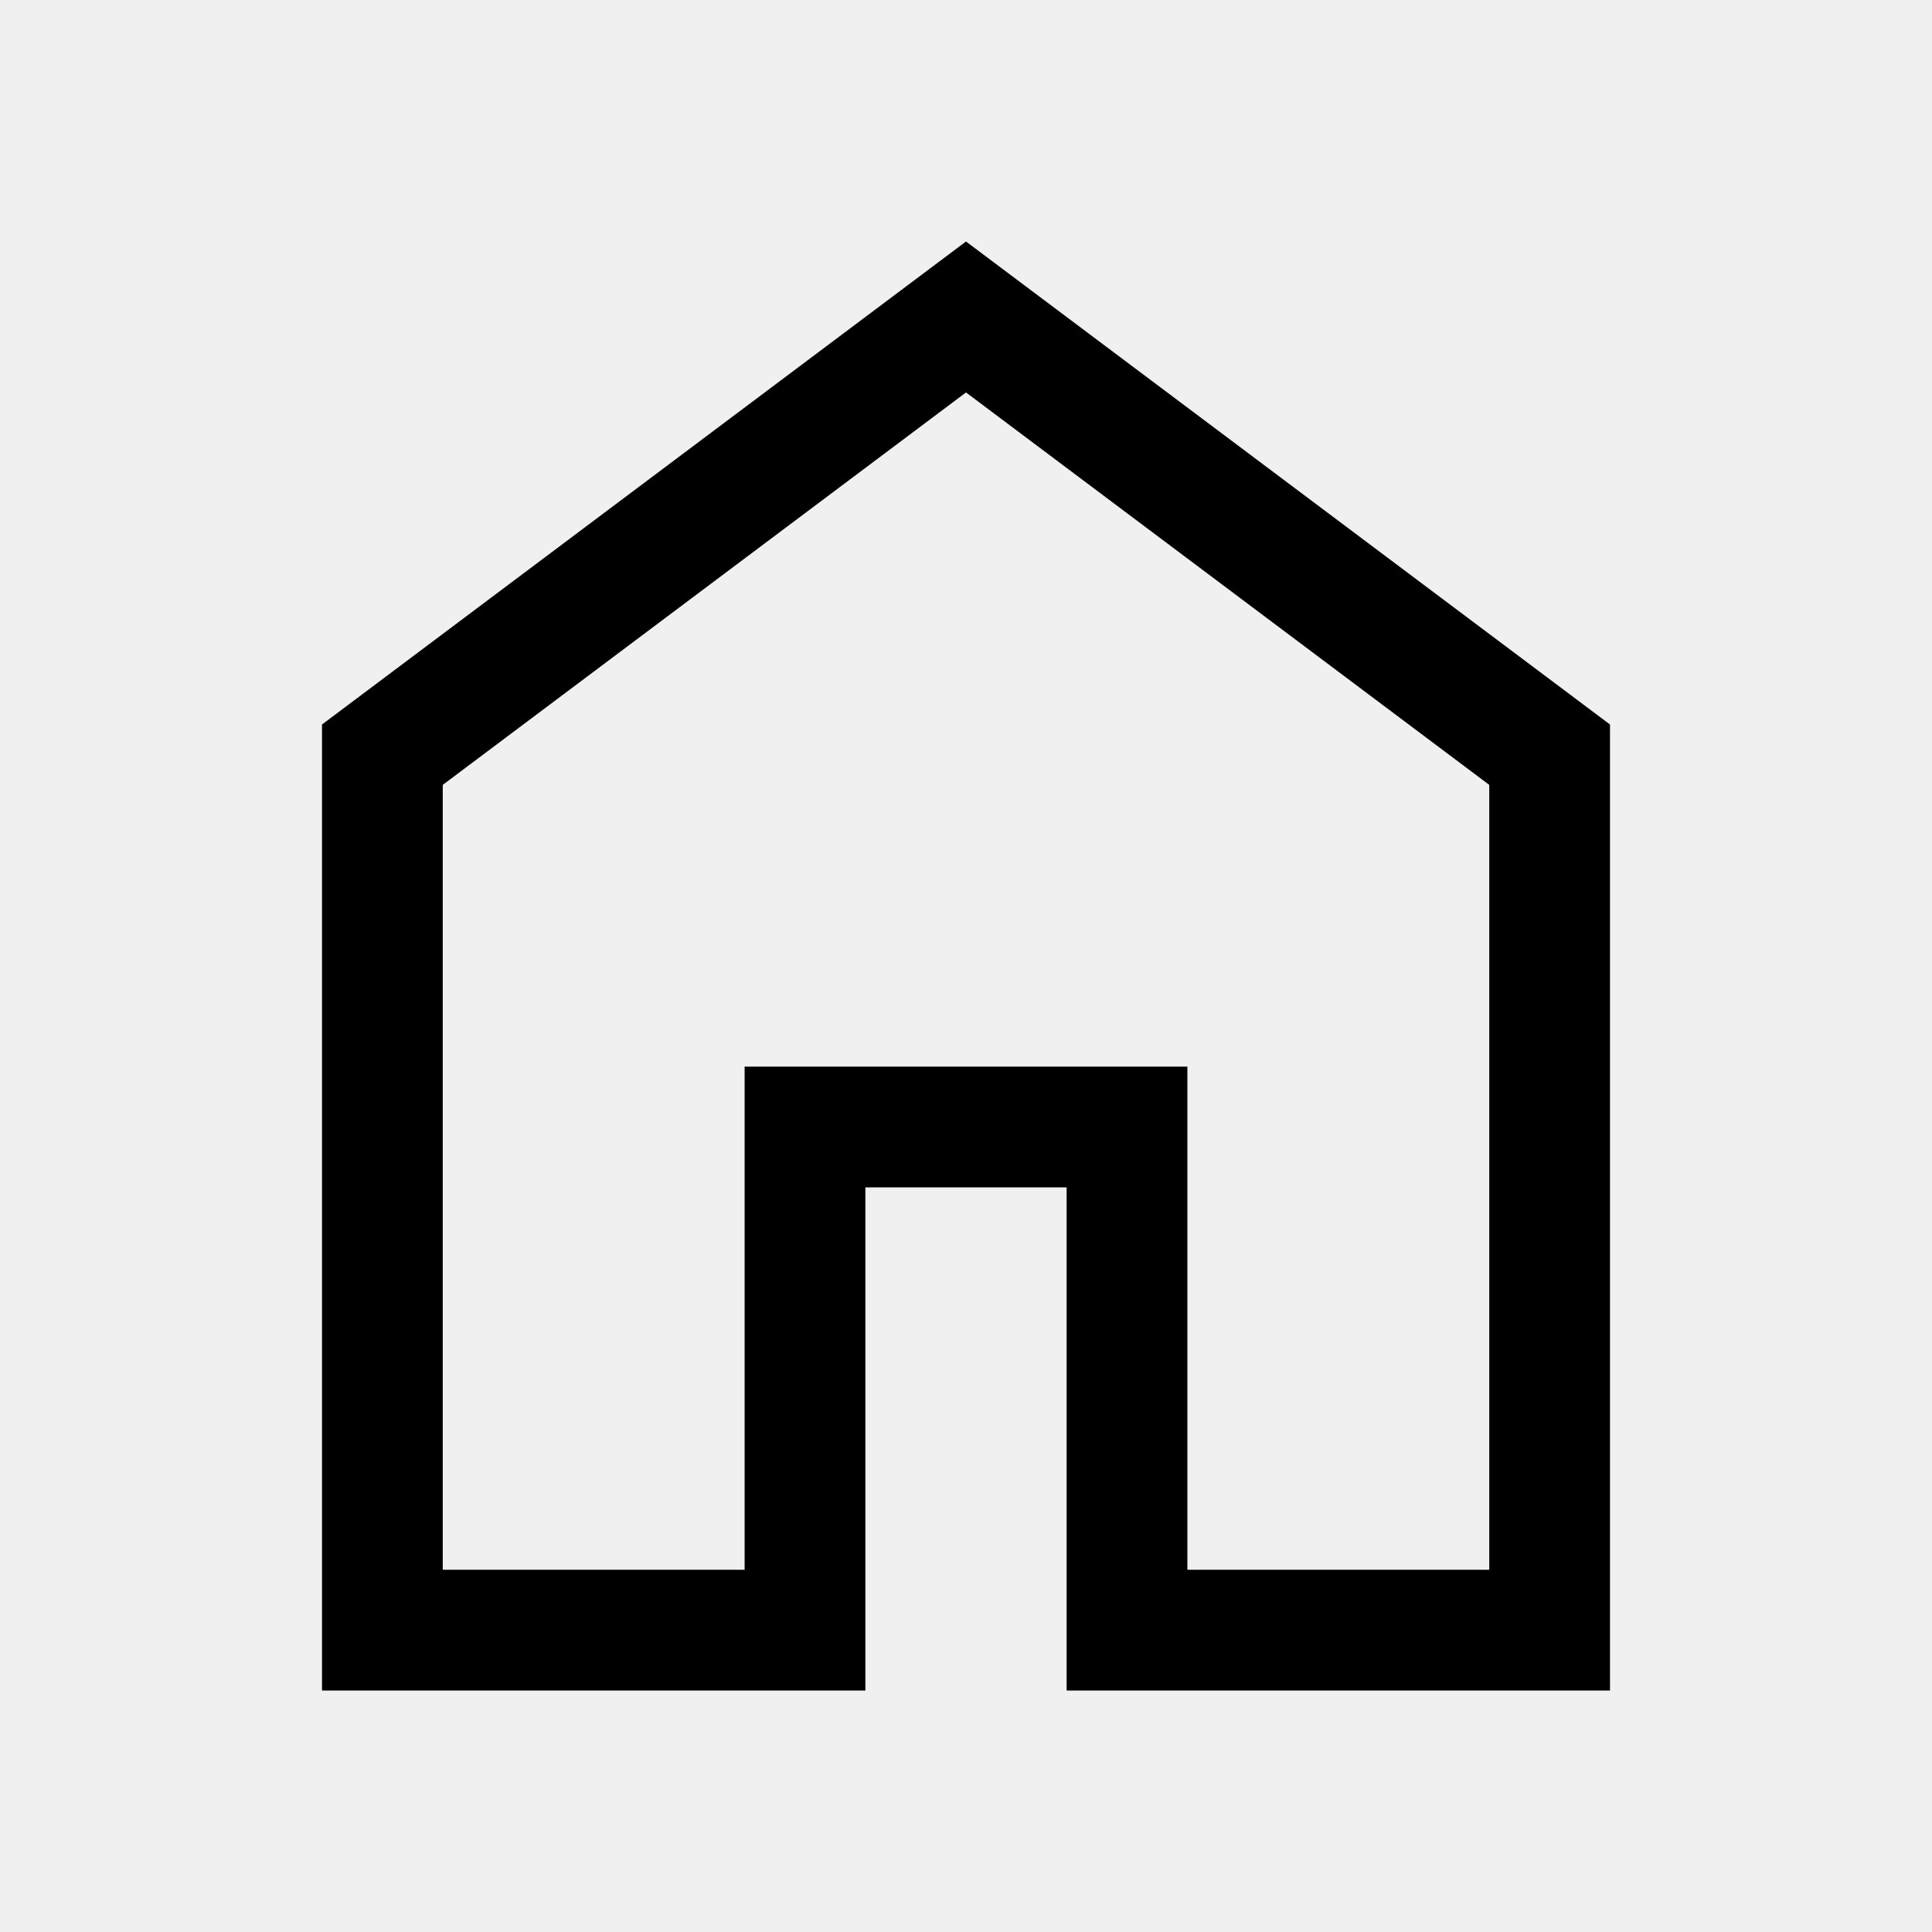
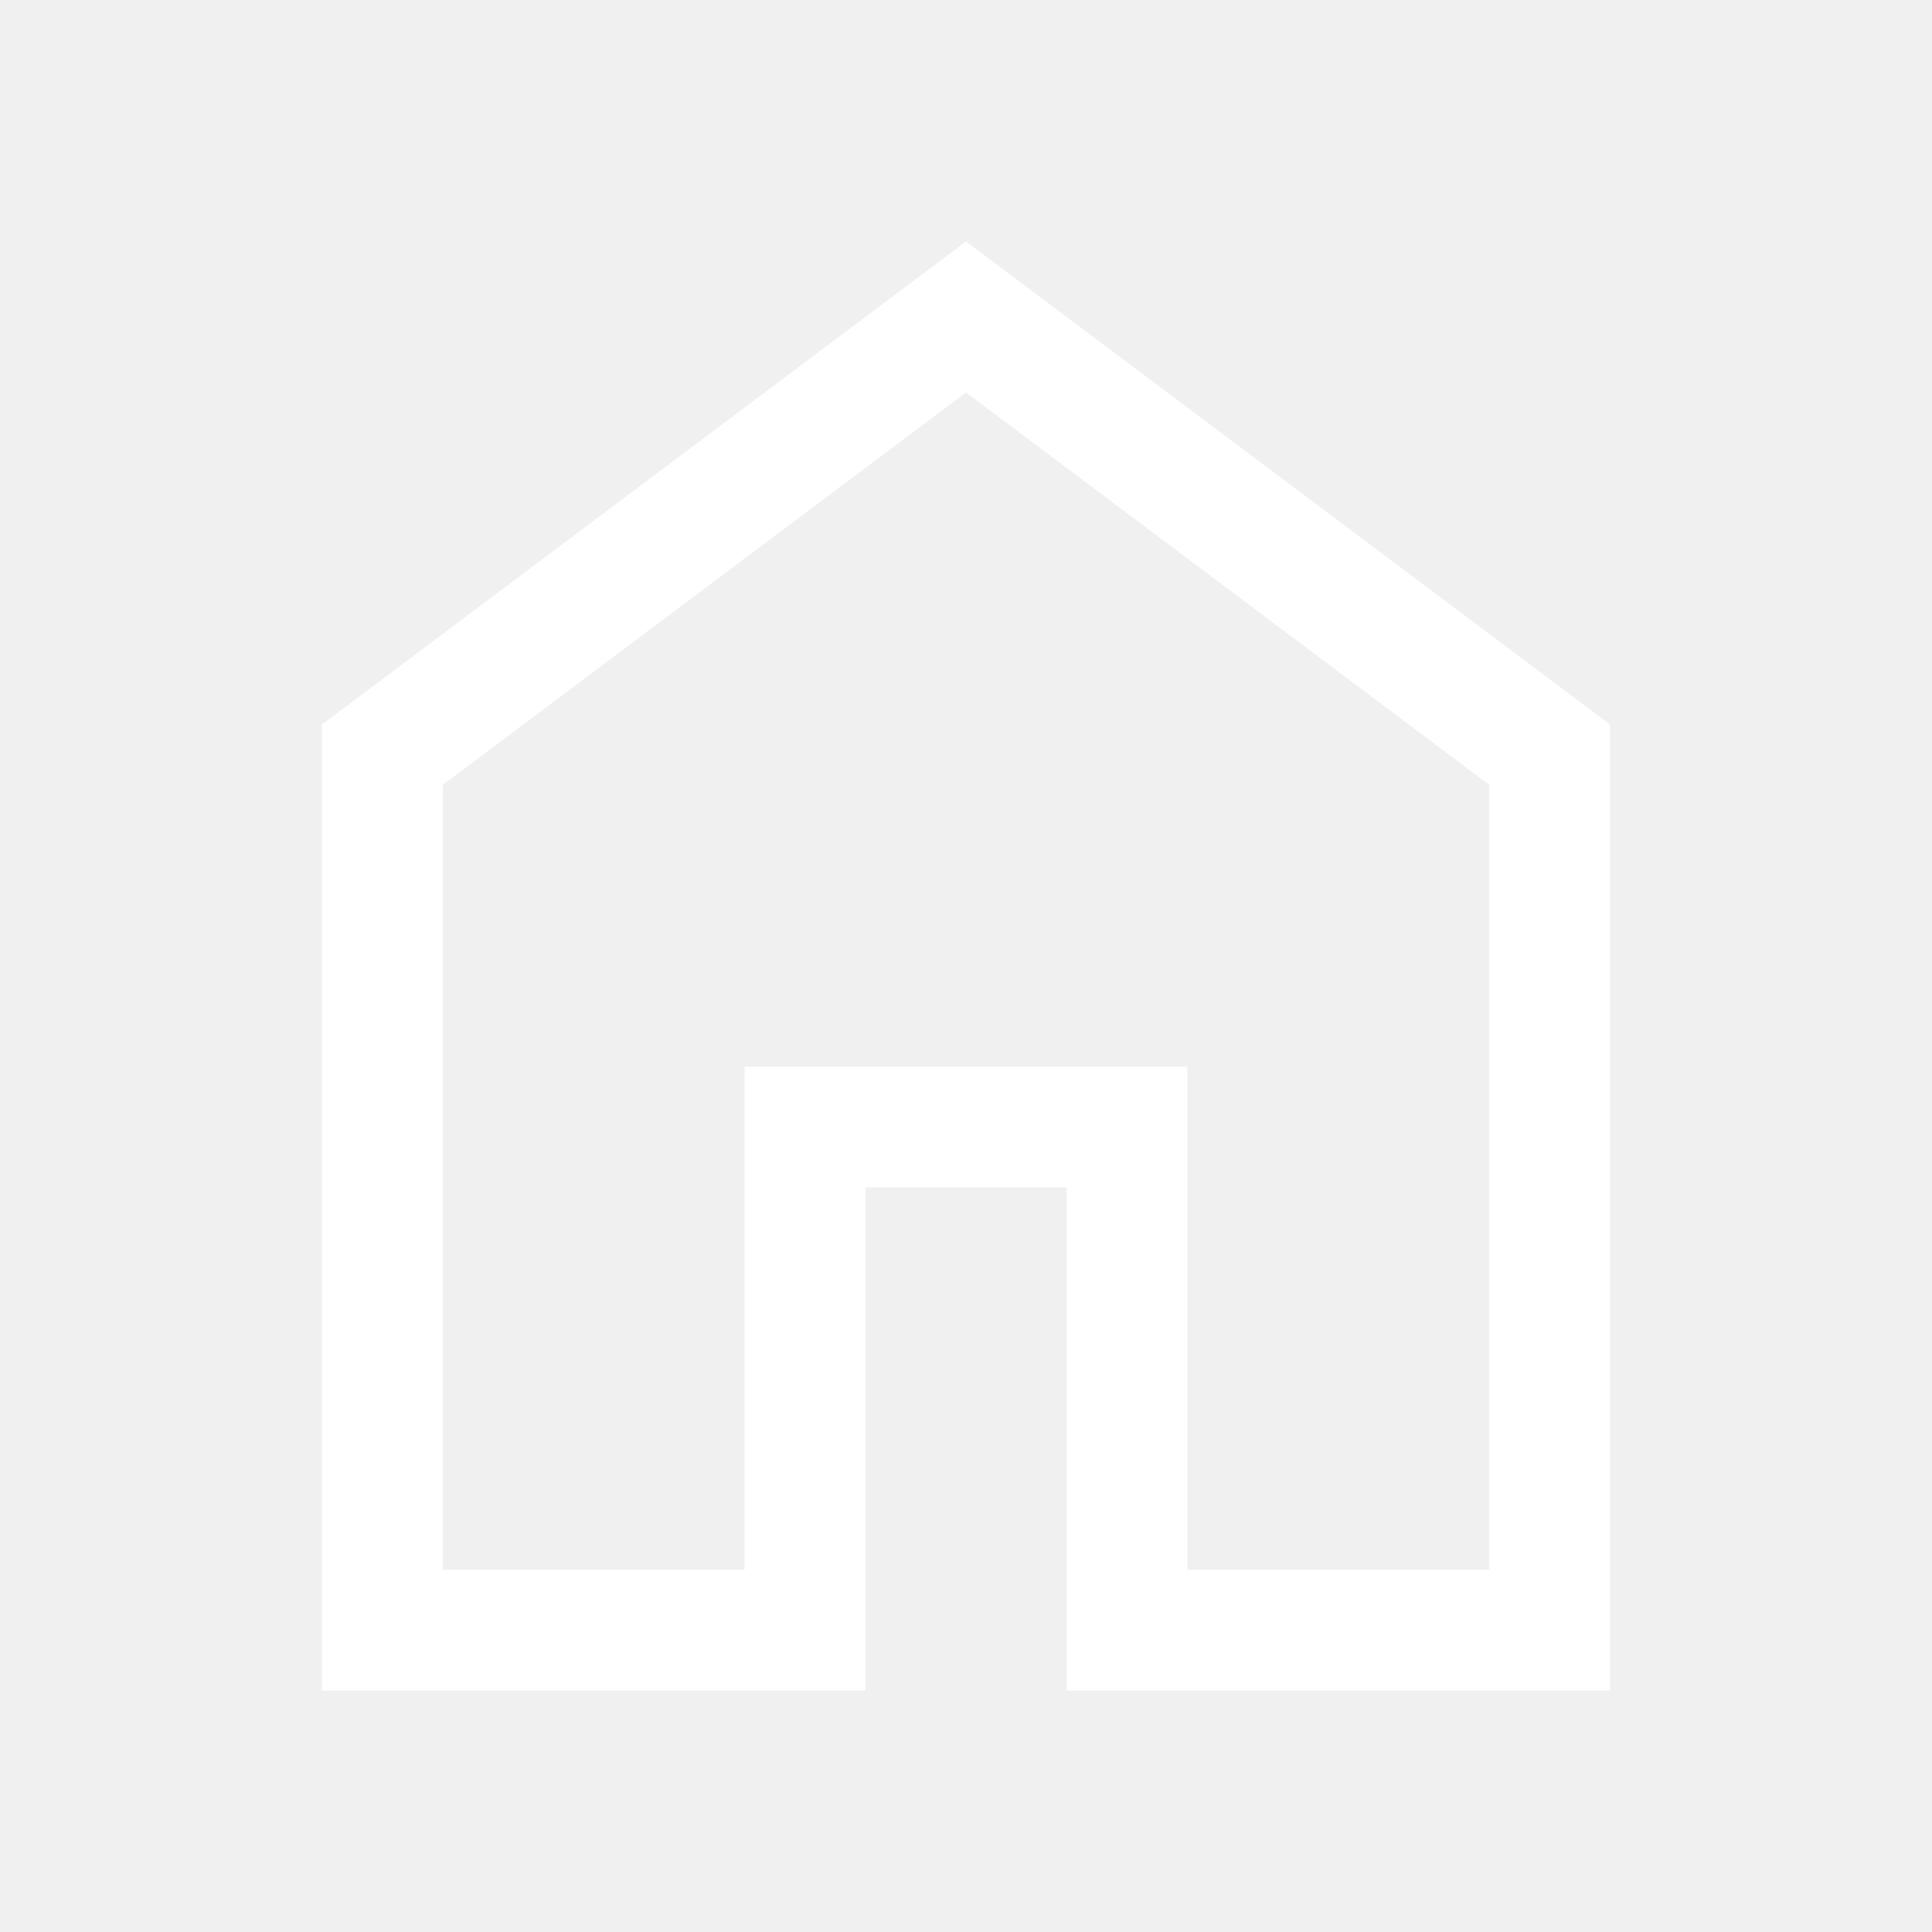
- <svg xmlns="http://www.w3.org/2000/svg" height="48" viewBox="0 96 960 960" width="48">
+ <svg xmlns="http://www.w3.org/2000/svg" height="24" viewBox="0 96 960 960" width="24" fill="#FFFFFF">
  <path d="M220 876h150V626h220v250h150V486L480 291 220 486v390Zm-60 60V456l320-240 320 240v480H530V686H430v250H160Zm320-353Z" />
</svg>
